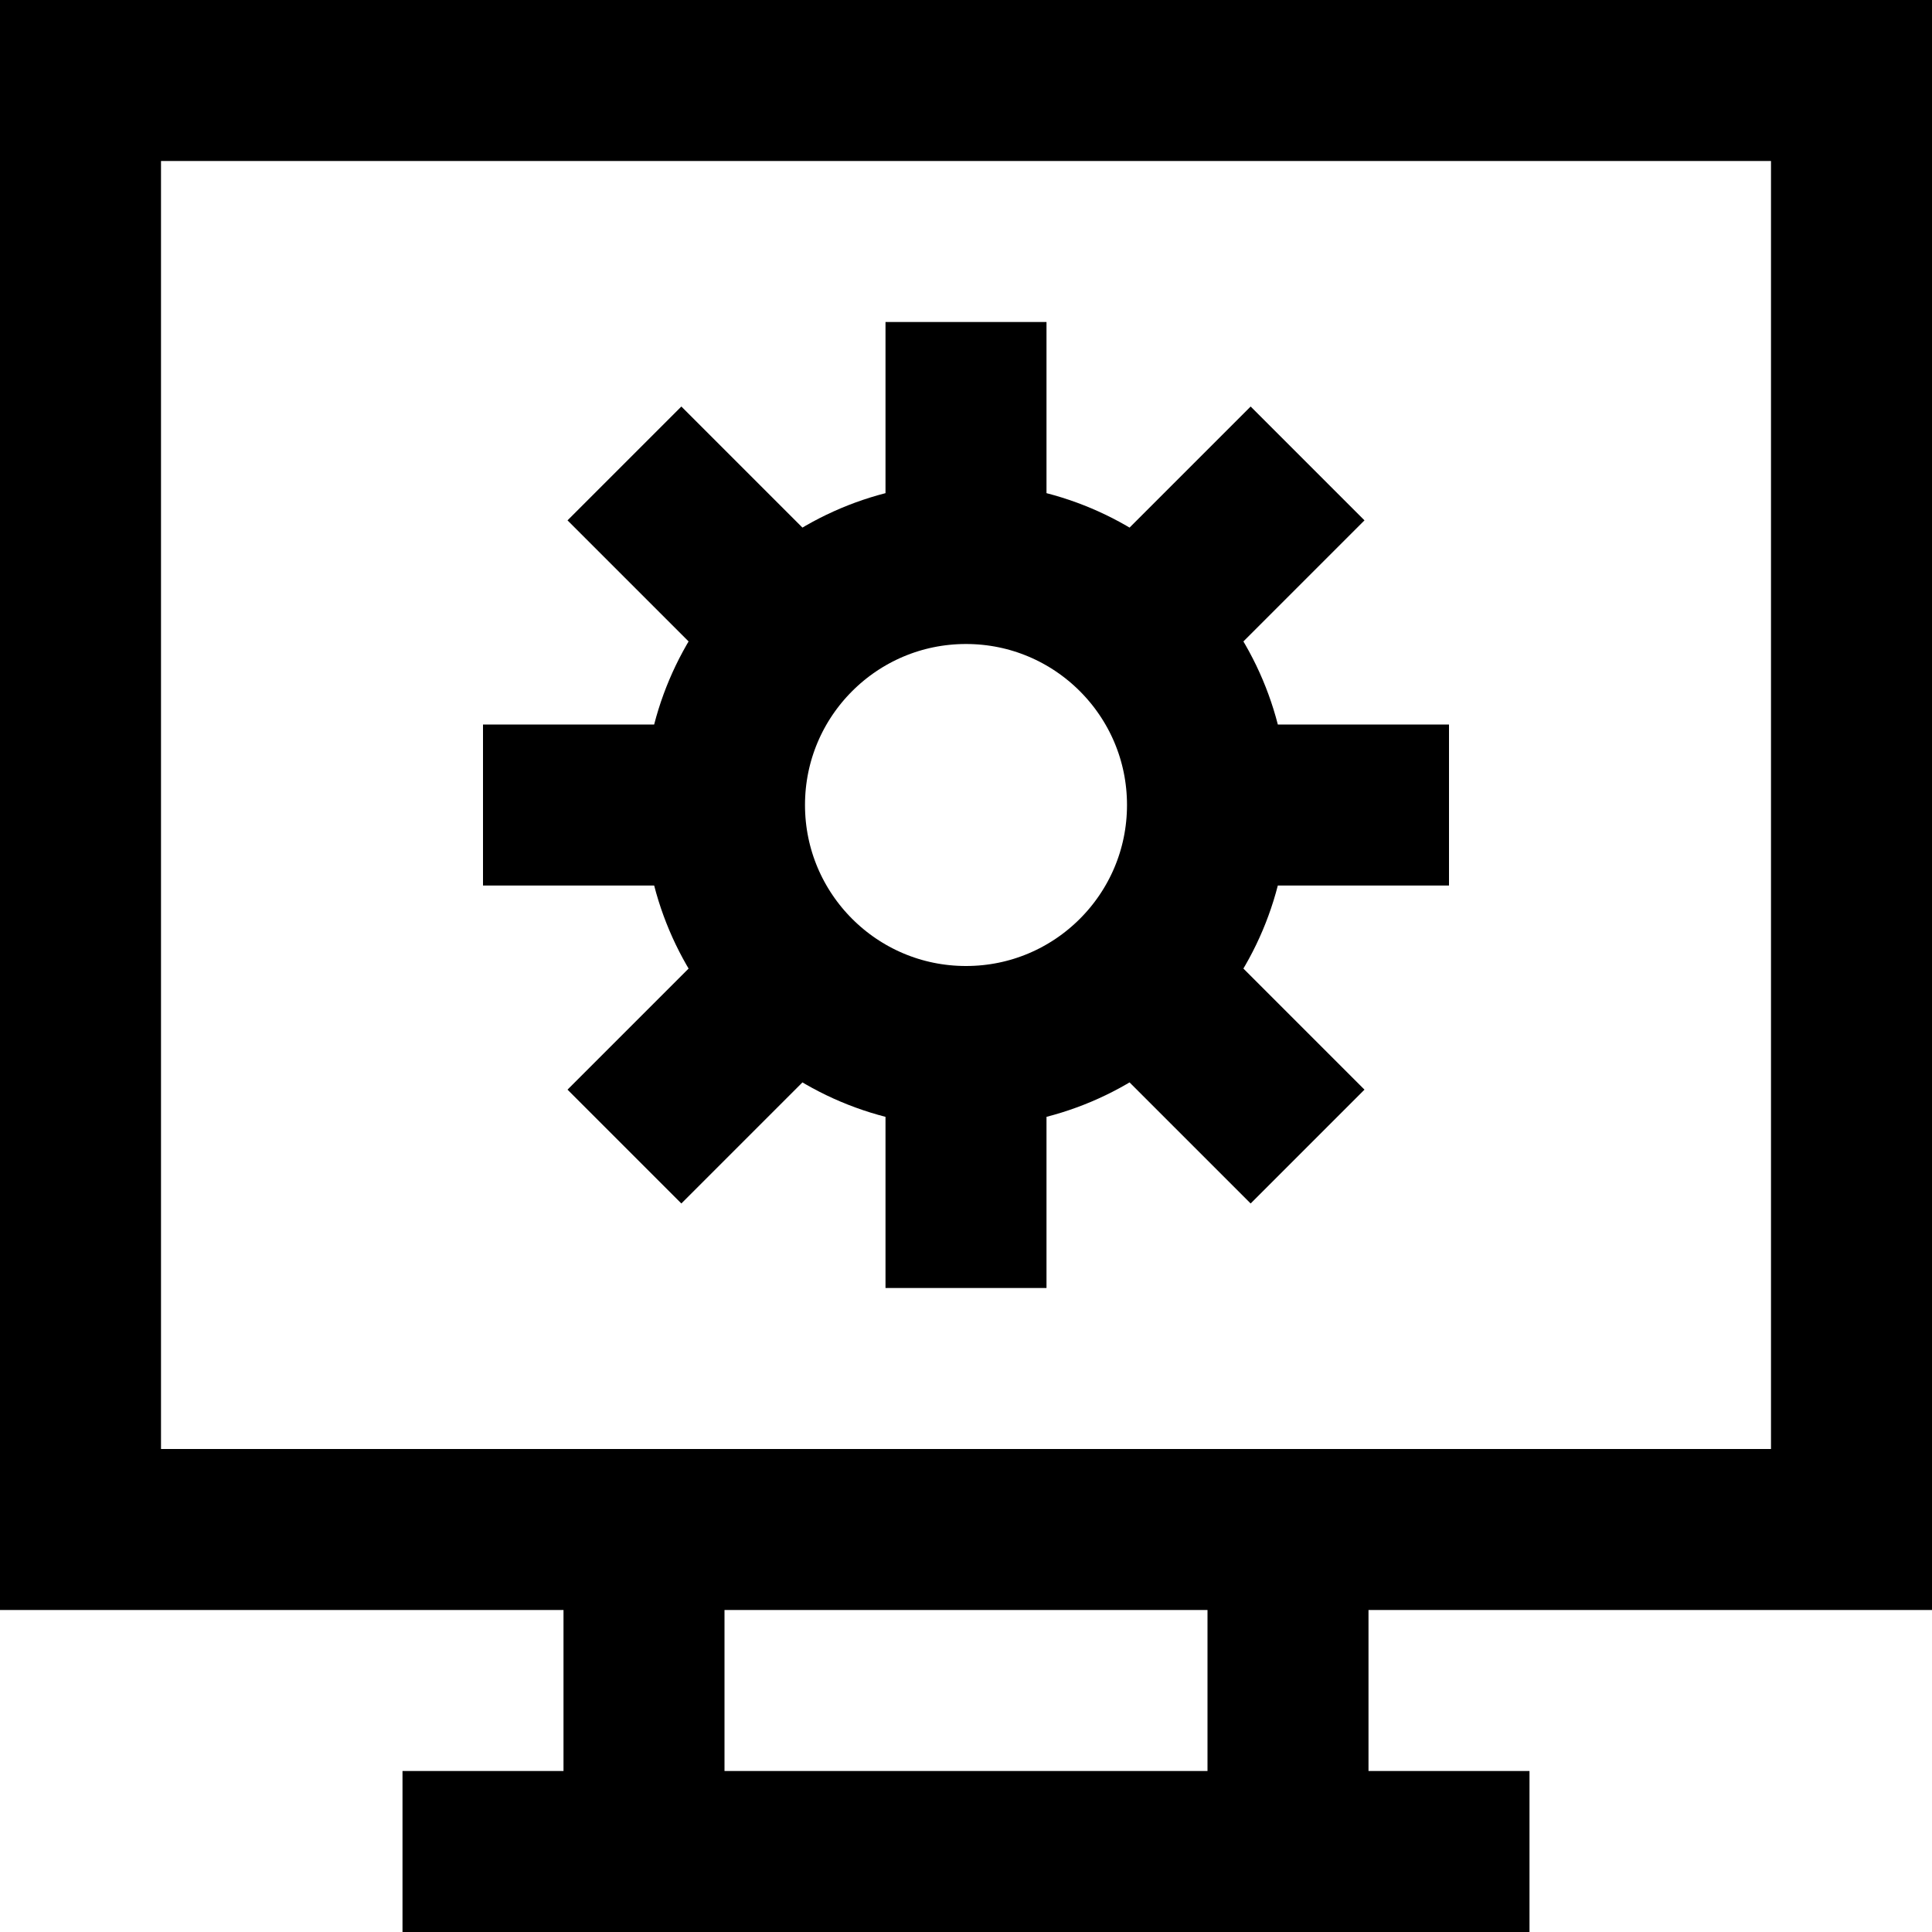
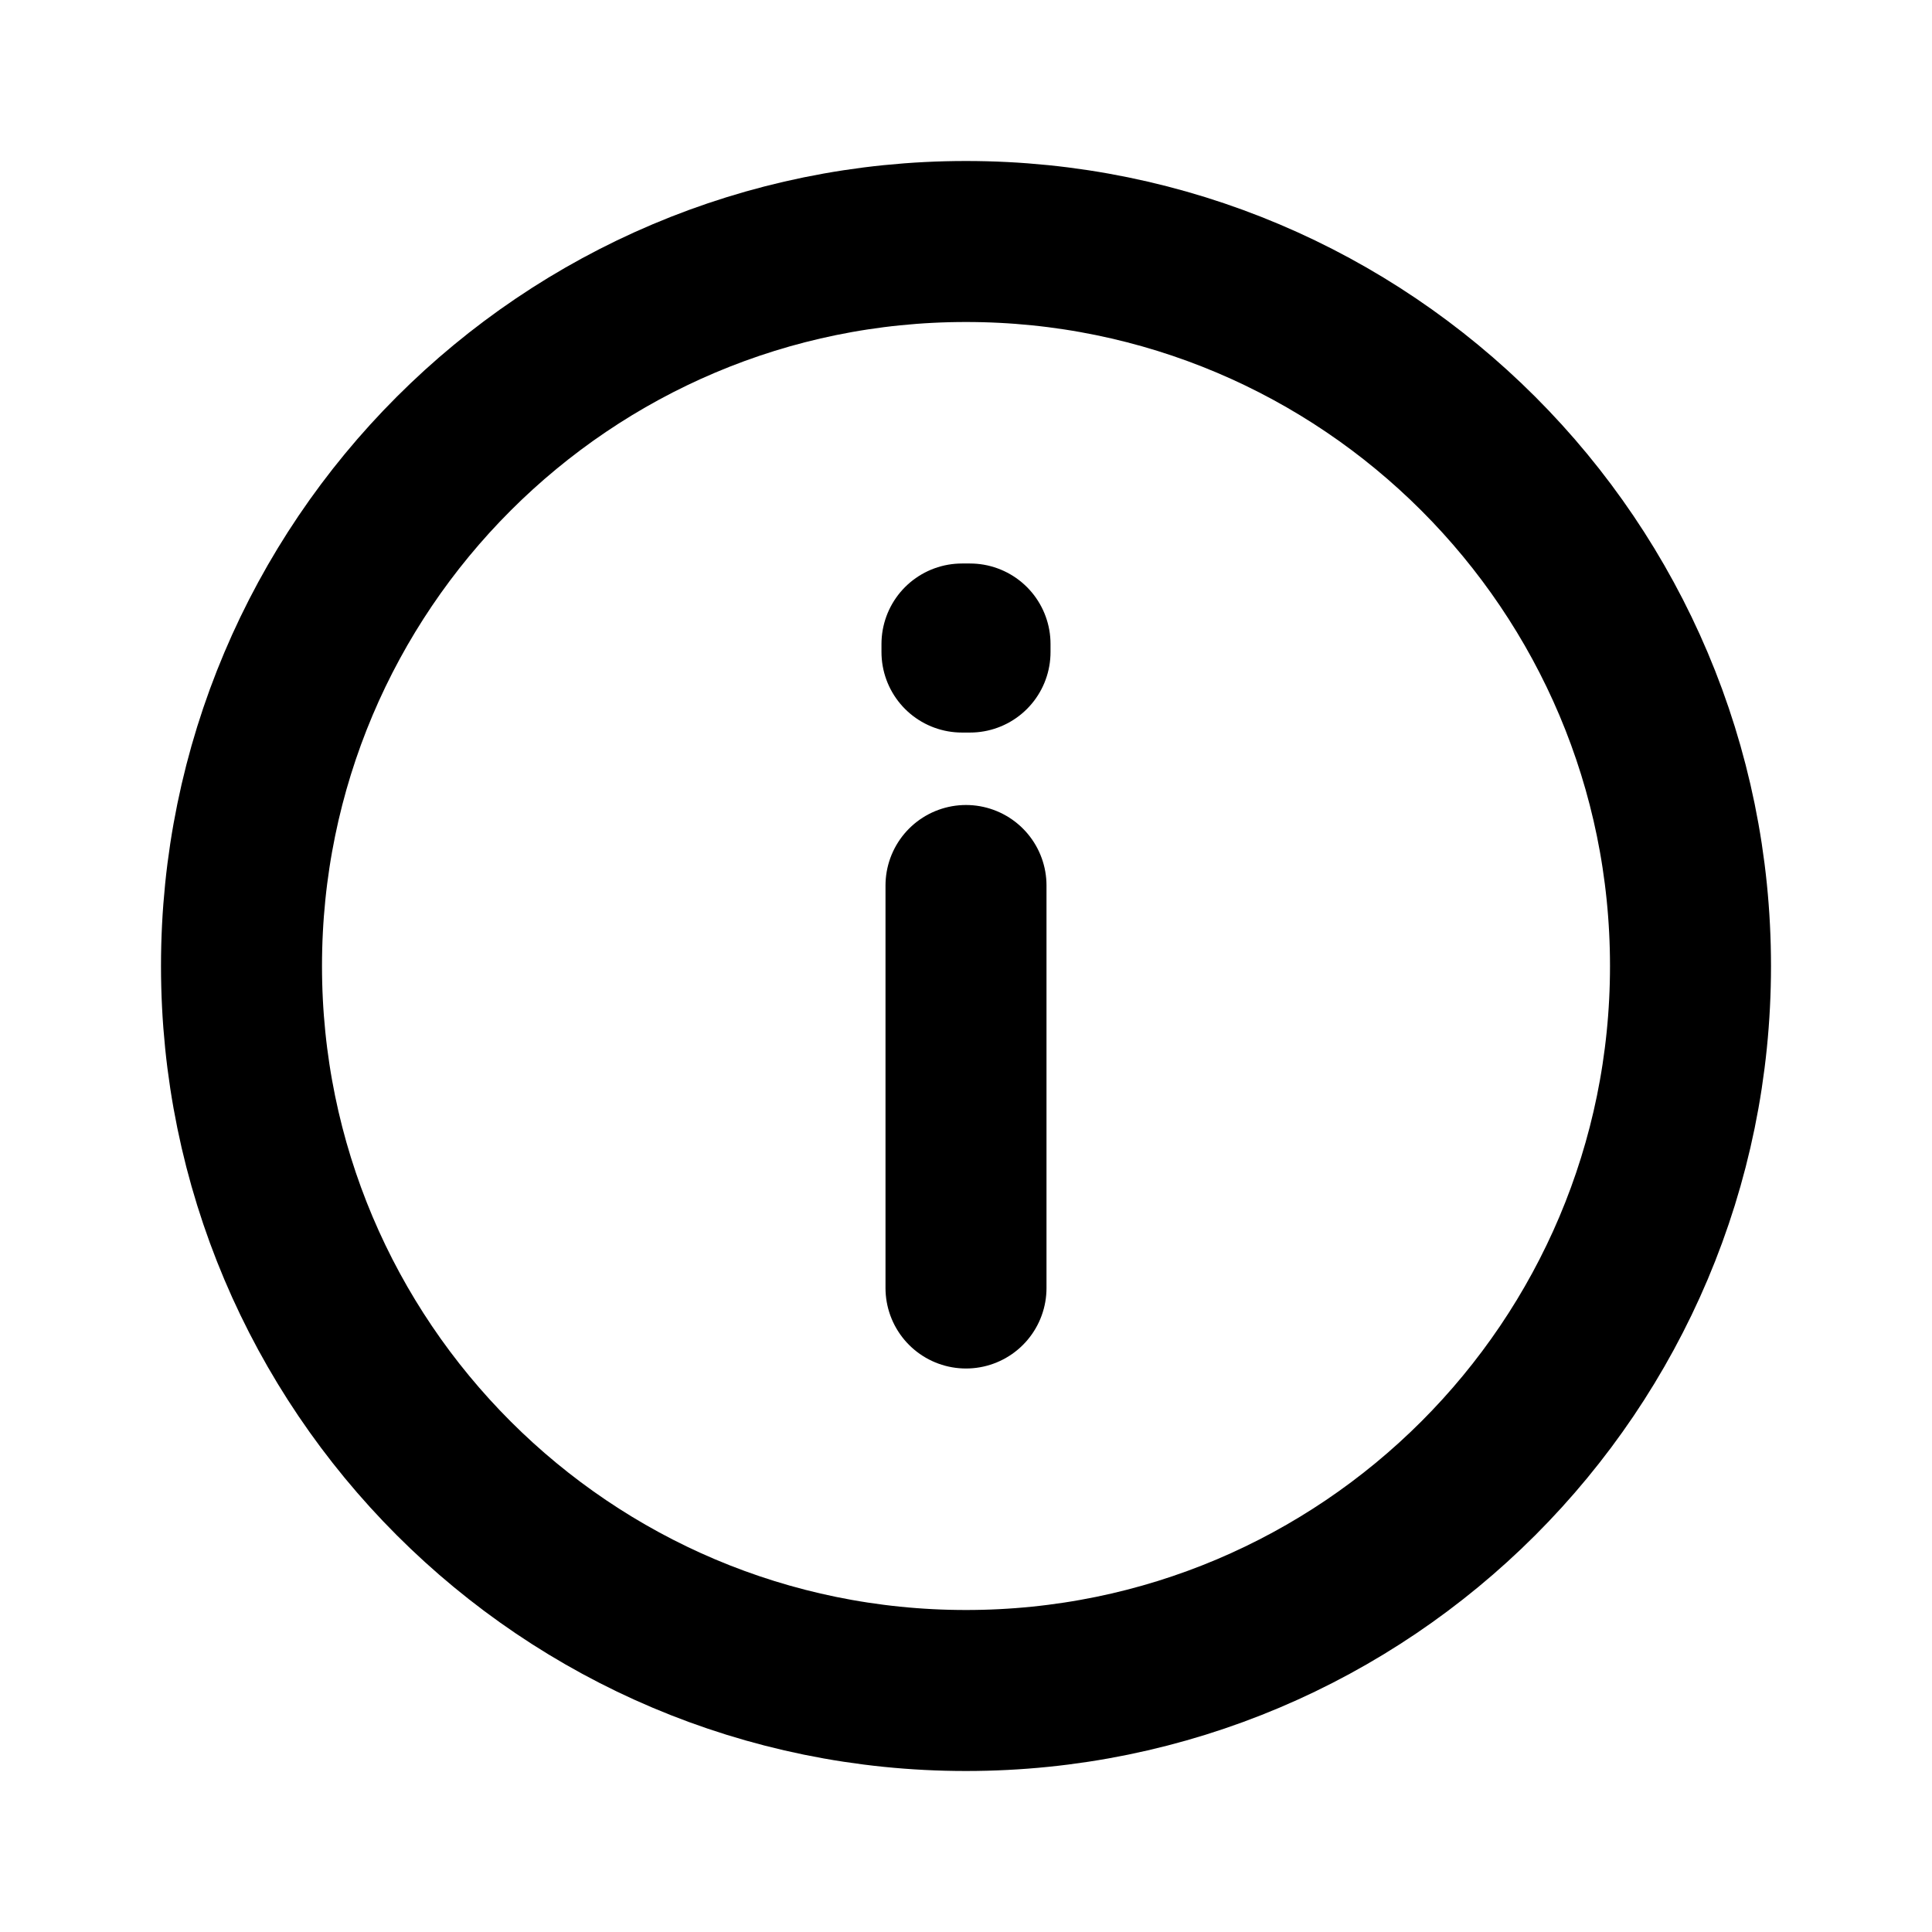
- <svg xmlns="http://www.w3.org/2000/svg" fill="currentColor" viewBox="0 0 24 24">
-   <path fill="none" stroke="currentColor" stroke-width="2" d="M1 19h22V1H1v18Zm4 4h14H5Zm3 0h8v-4H8v4ZM7.757 5.757l2.122 2.122-2.122-2.122ZM9 10H6h3Zm.879 2.121-2.122 2.122 2.122-2.122ZM12 13v3-3Zm2.121-.879 2.122 2.122-2.122-2.122ZM18 10h-3 3Zm-1.757-4.243-2.122 2.122 2.122-2.122ZM12 7V4v3Zm0 0a3 3 0 1 0 0 6 3 3 0 0 0 0-6Z" />
+ <svg xmlns="http://www.w3.org/2000/svg" viewBox="0 0 24 24" fill="none">
+   <g id="Warning / Info">
+     <path id="Vector" d="M12 11V16M12 21C7.029 21 3 16.971 3 12C3 7.029 7.029 3 12 3C16.971 3 21 7.029 21 12C21 16.971 16.971 21 12 21ZM12.05 8V8.1L11.95 8.1V8H12.05Z" stroke="currentColor" stroke-width="2" stroke-linecap="round" stroke-linejoin="round" />
+   </g>
</svg>
